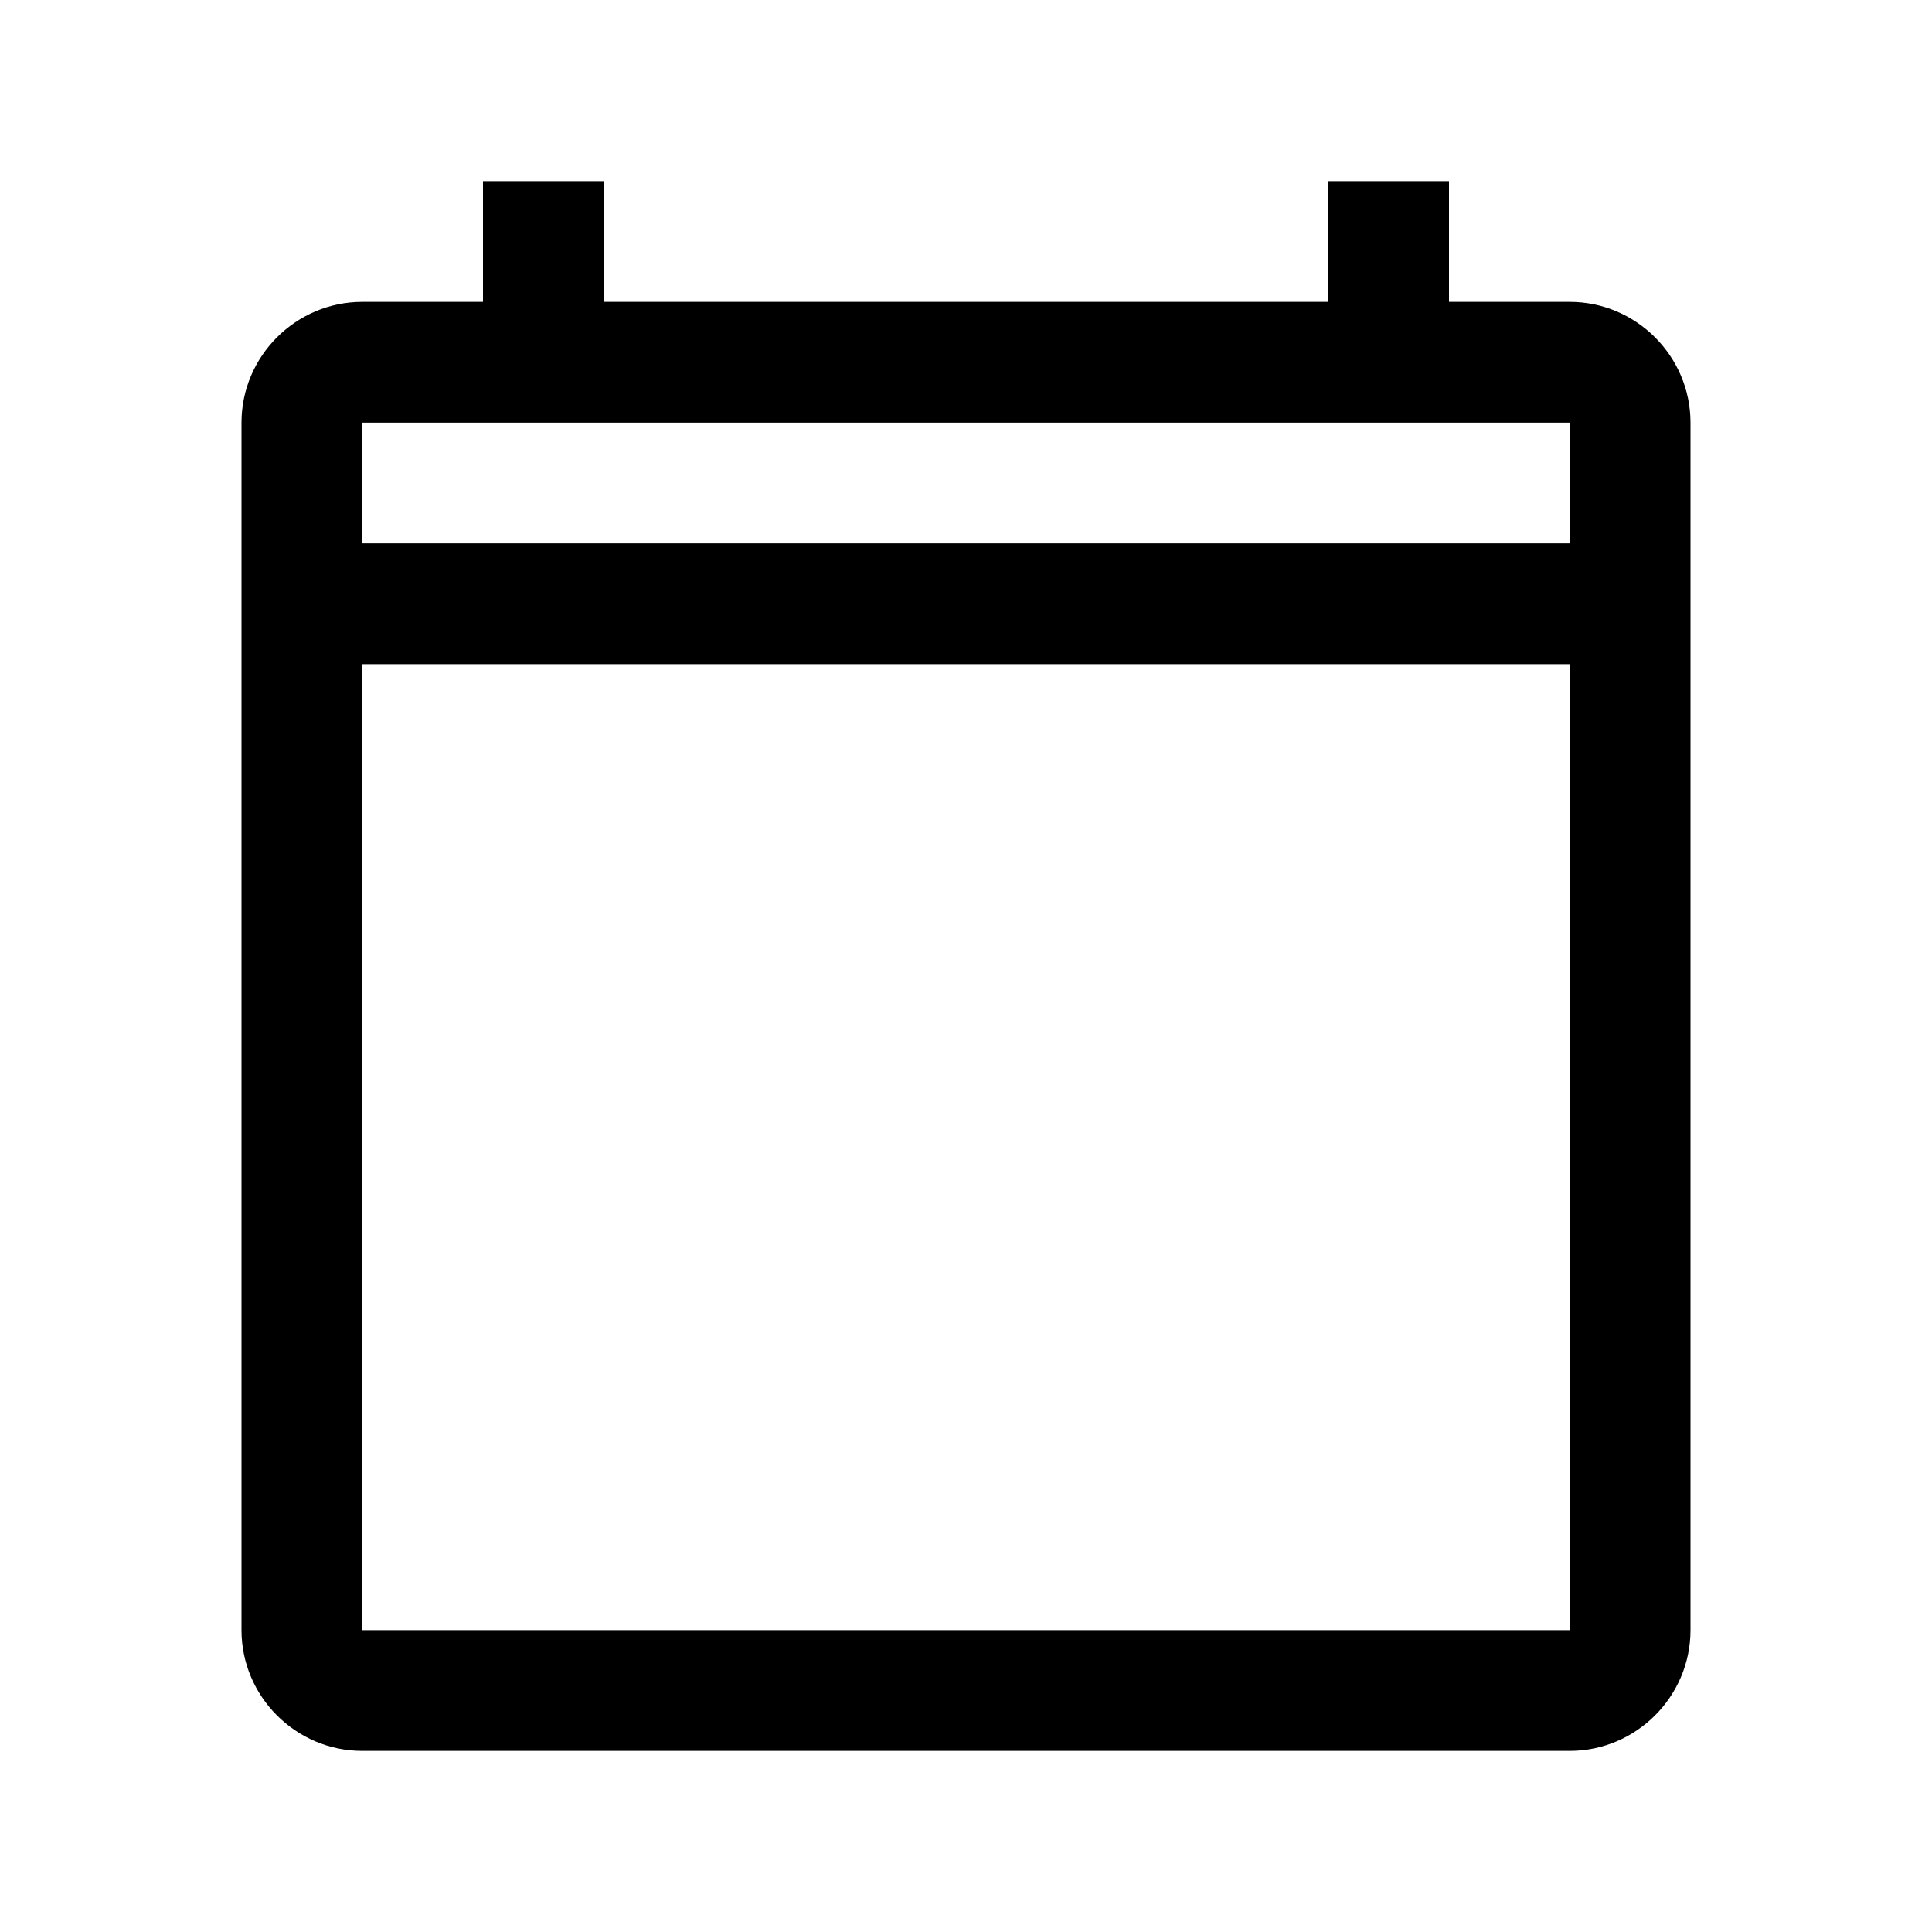
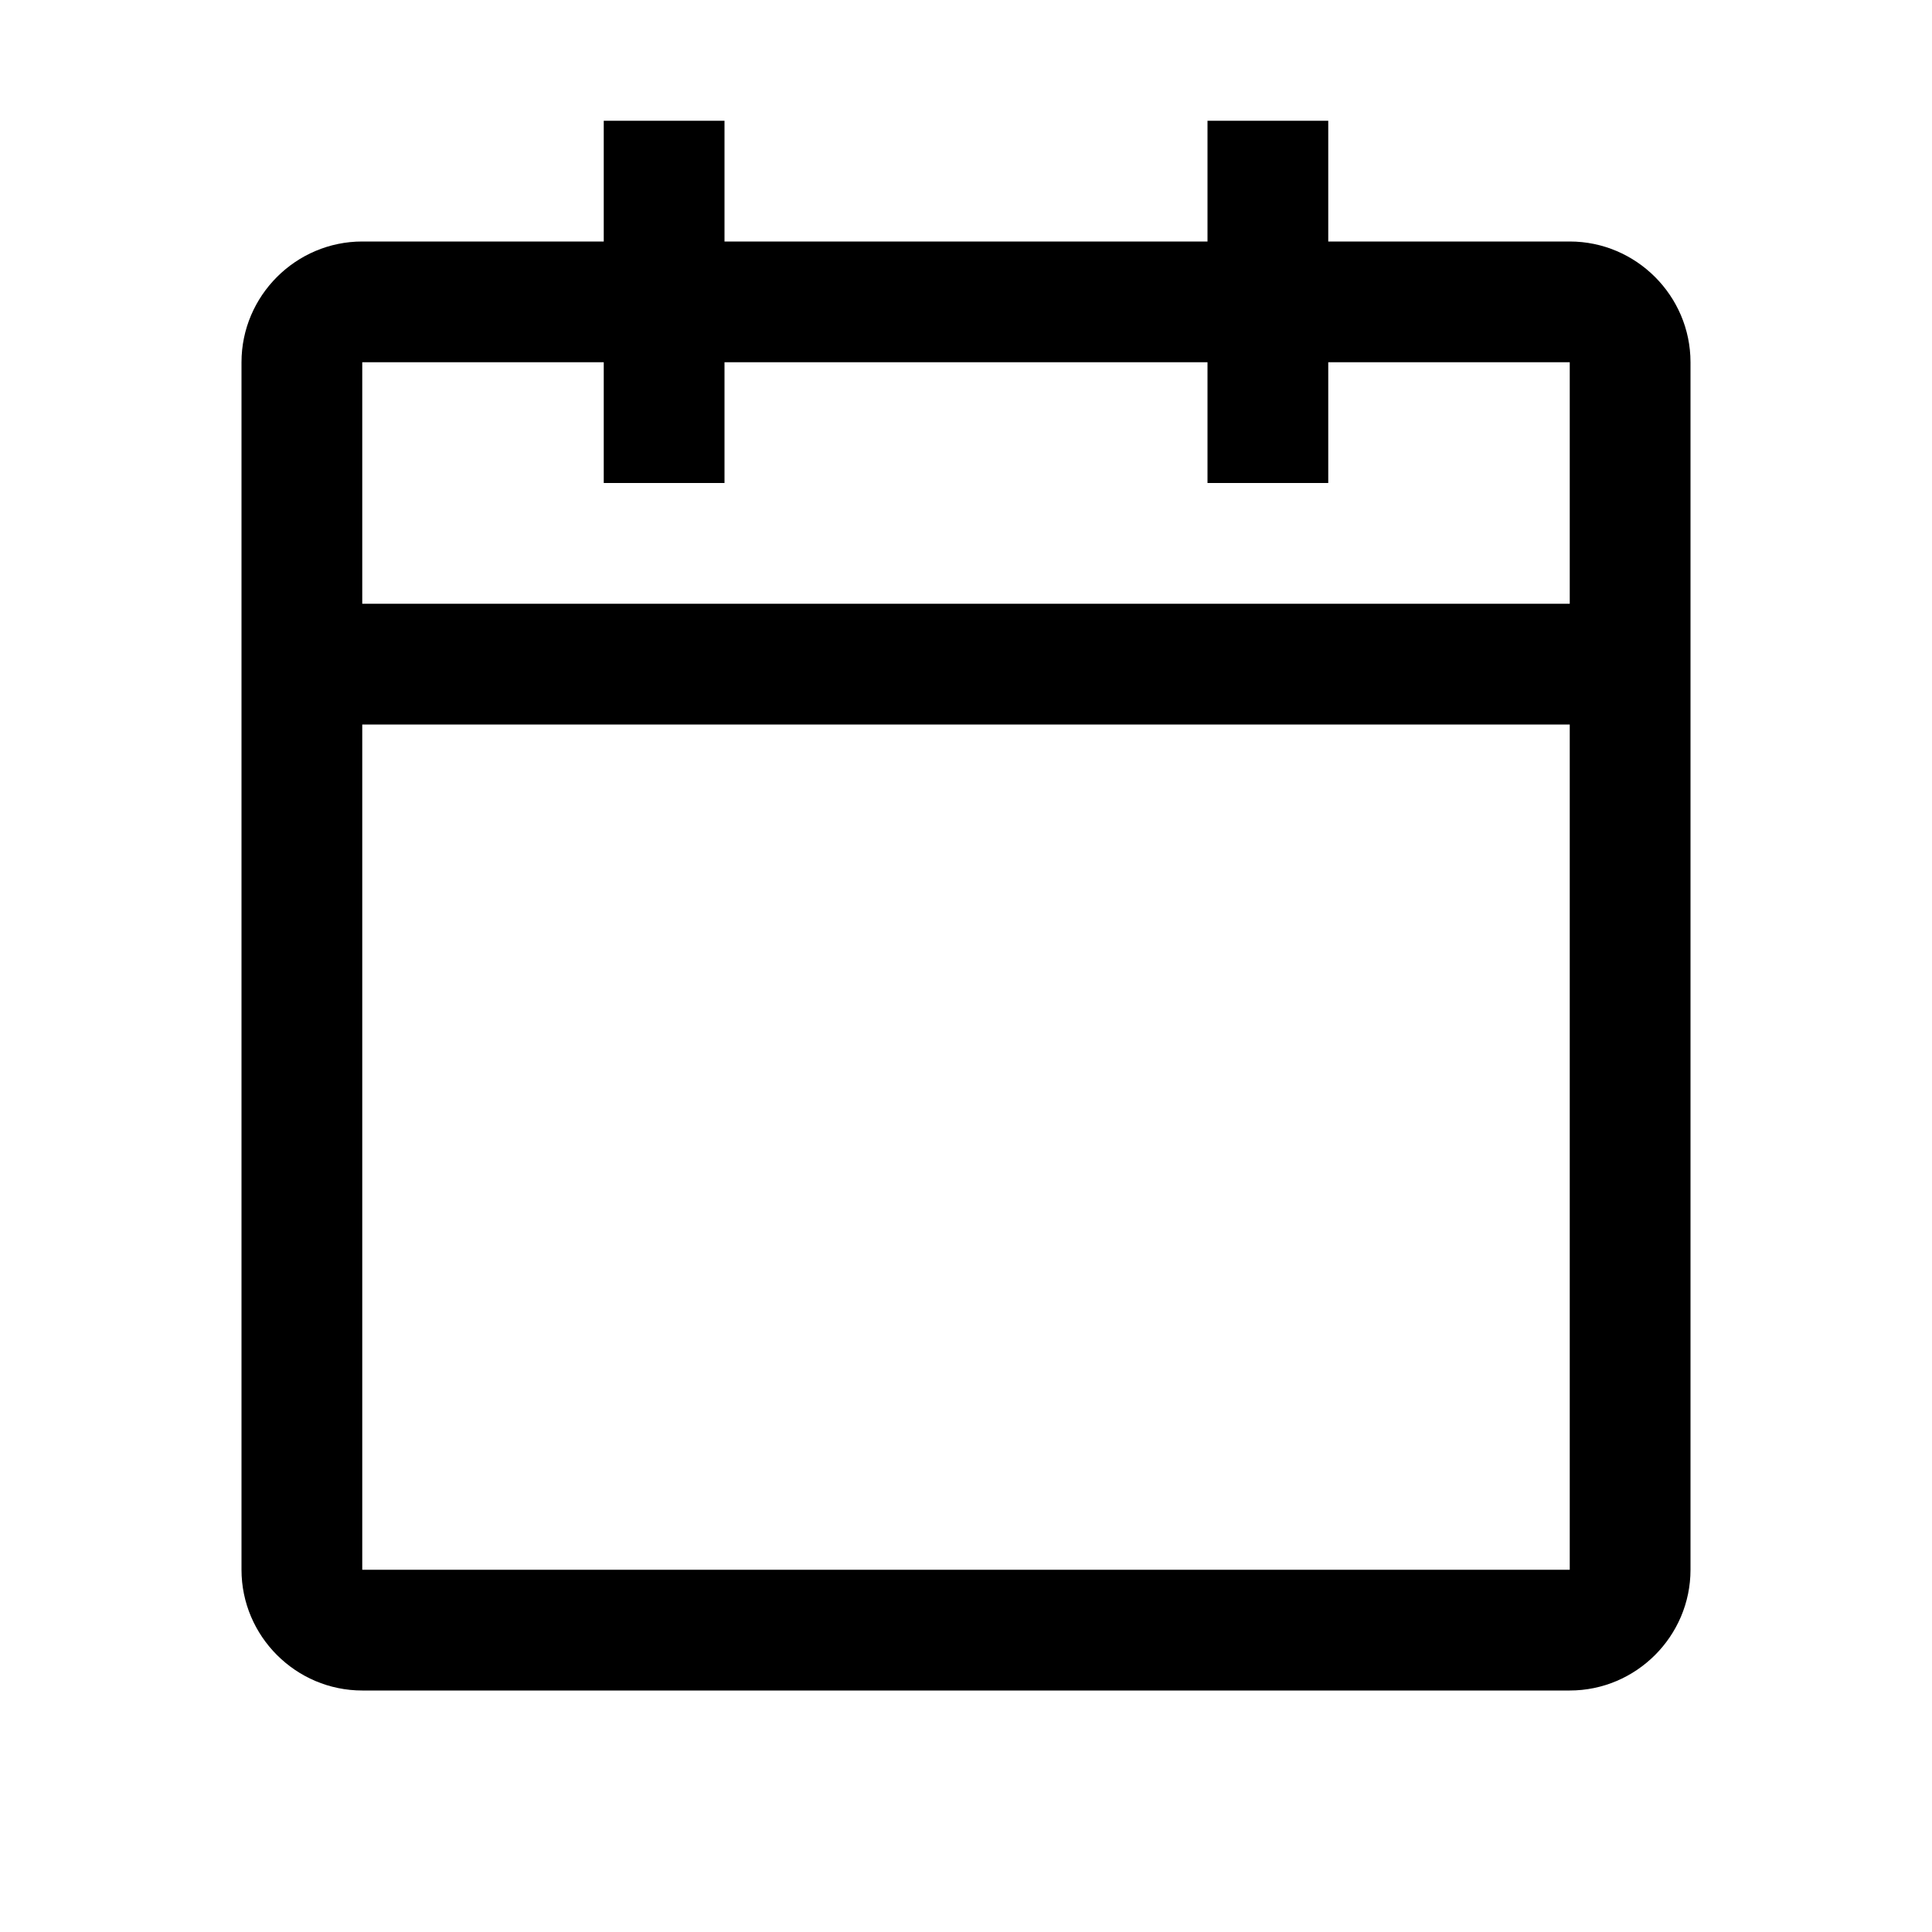
<svg xmlns="http://www.w3.org/2000/svg" fill="none" viewBox="0 0 16 16">
-   <path fill="currentColor" d="M13 2.5h-1v-1h-1v1H5v-1H4v1H3c-.55 0-1 .45-1 1v10c0 .55.45 1 1 1h10c.55 0 1-.45 1-1v-10c0-.55-.45-1-1-1m-10 11v-8h10v8zm0-9v-1h10v1z" />
+   <path fill="currentColor" d="M13 2h-2V1h-1v1H6V1H5v1H3c-.55 0-1 .45-1 1v10c0 .55.45 1 1 1h10c.55 0 1-.45 1-1V3c0-.55-.45-1-1-1m0 11H3V6h10zm0-8H3V3h2v1h1V3h4v1h1V3h2z" />
</svg>
